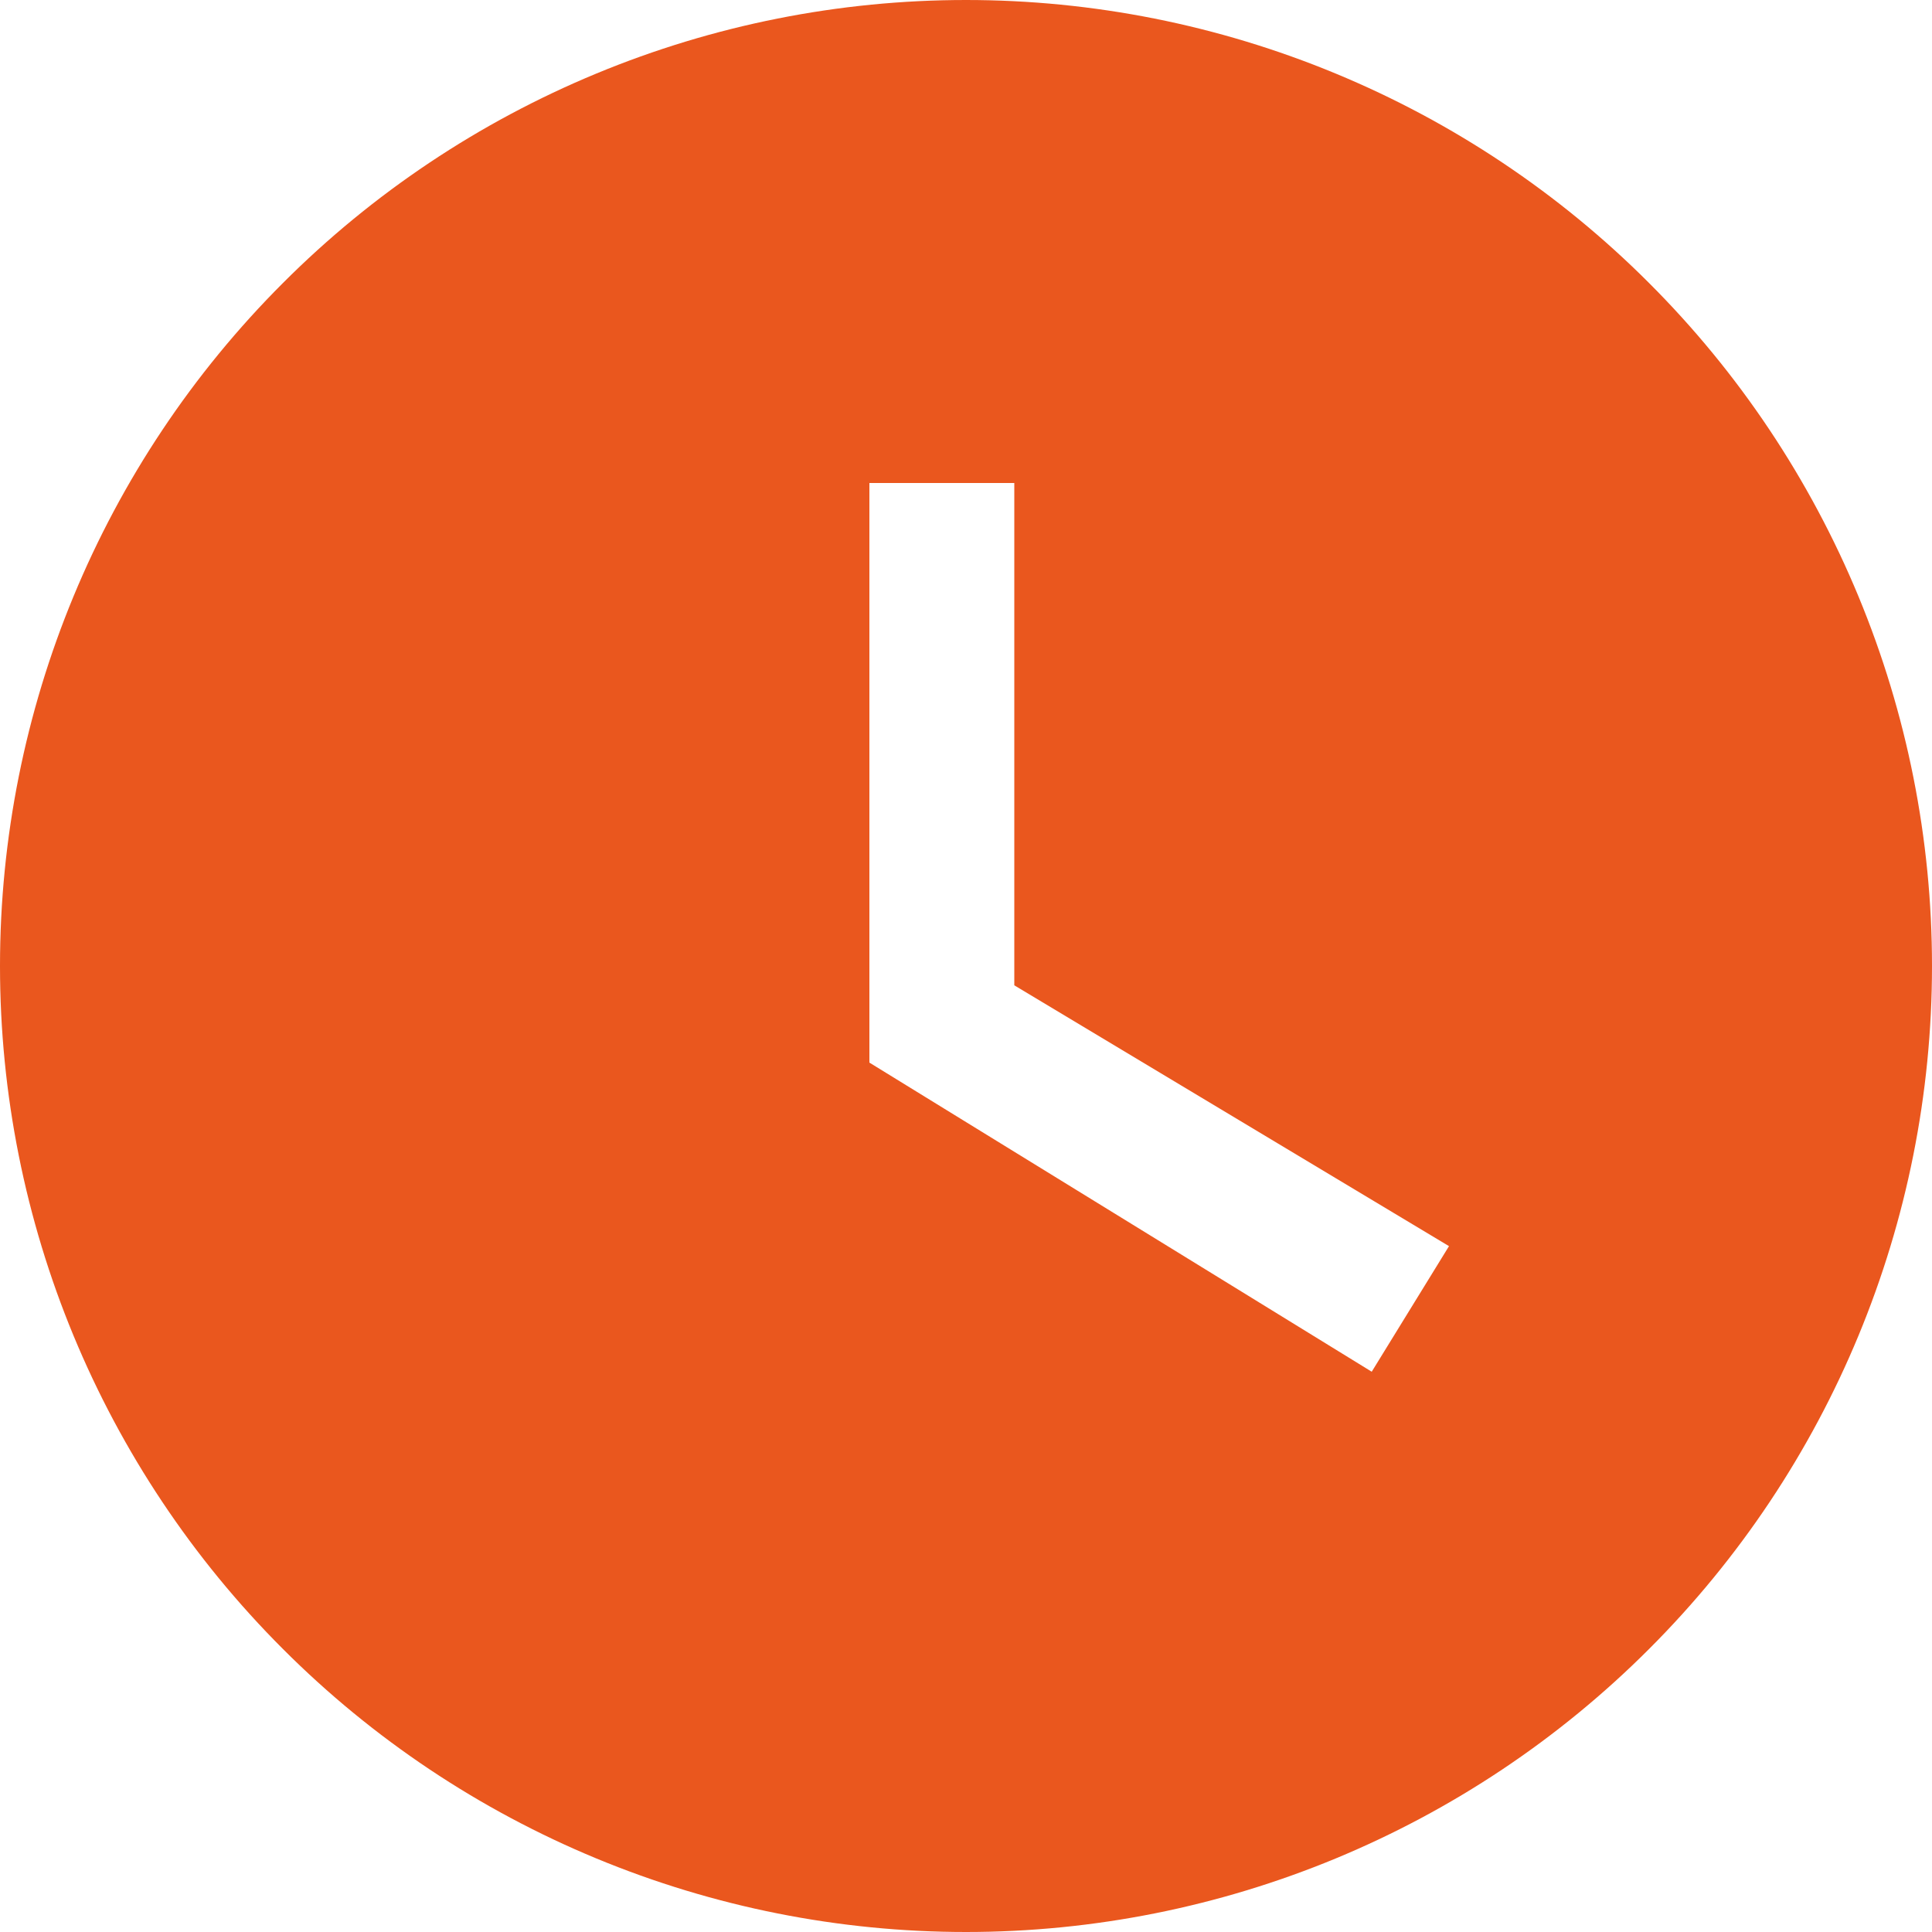
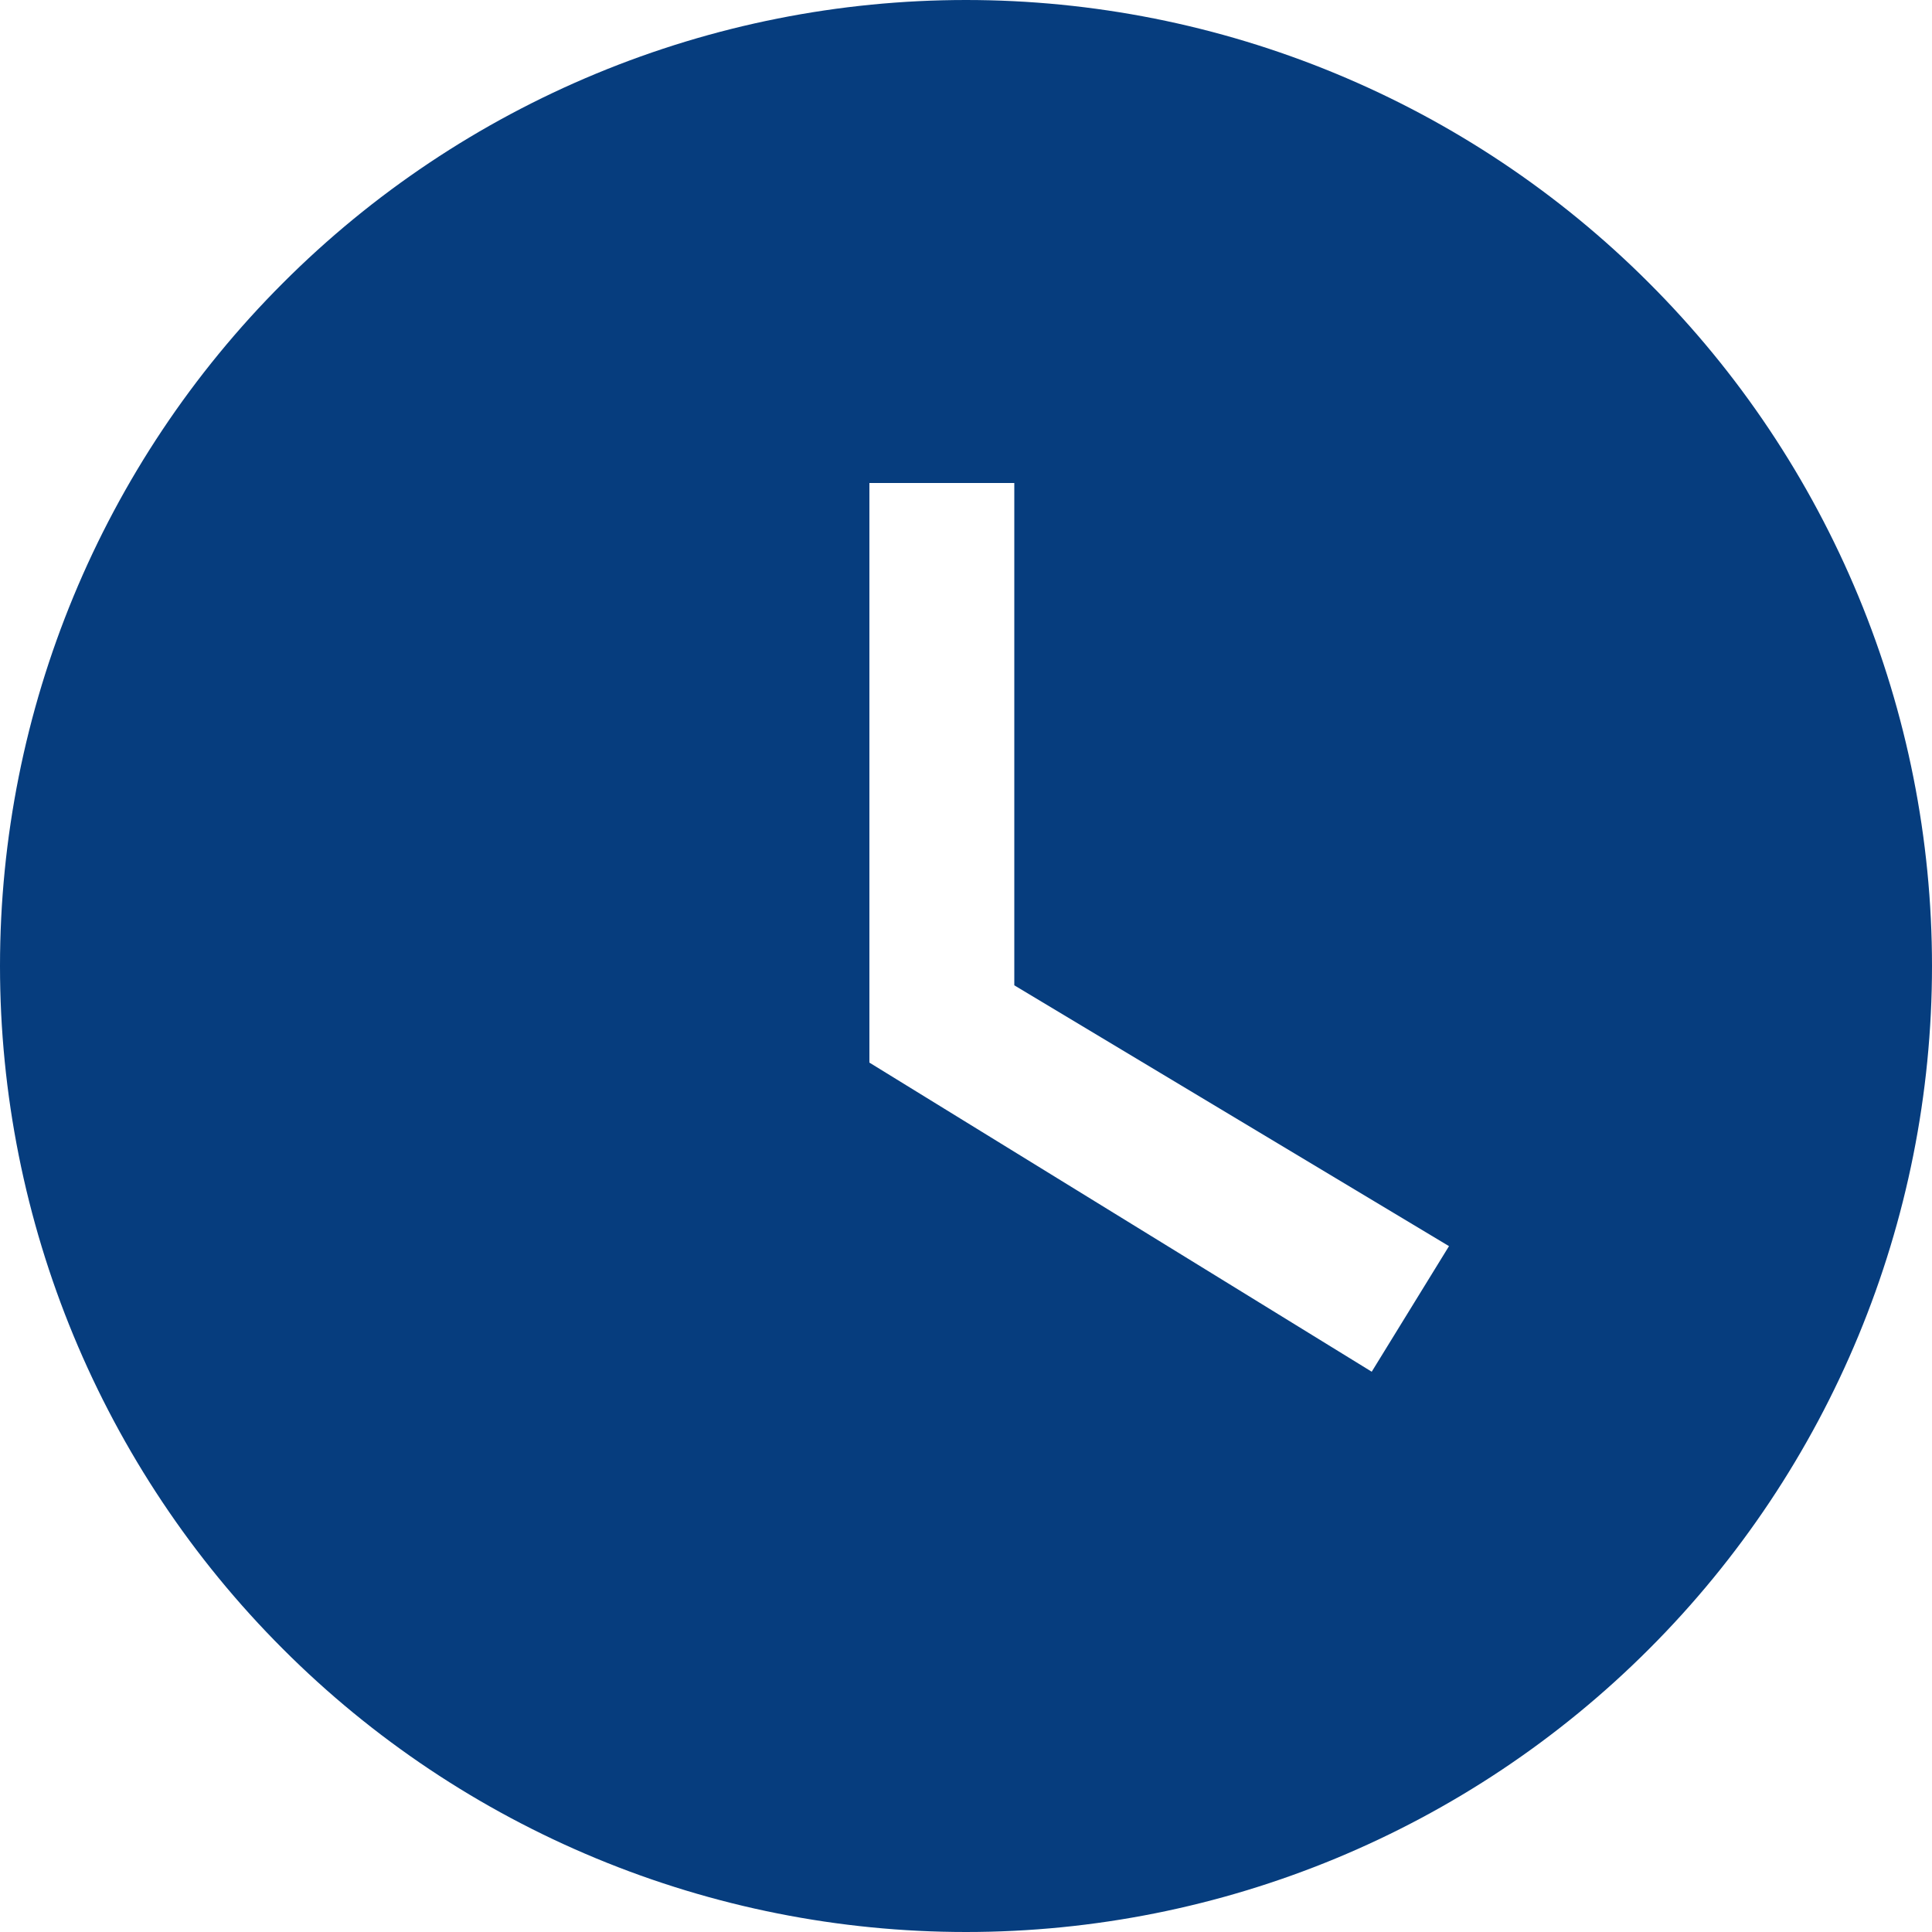
<svg xmlns="http://www.w3.org/2000/svg" width="15" height="15" viewBox="0 0 15 15" fill="none">
-   <path d="M7.5 0C6.515 0 5.54 0.194 4.63 0.571C3.72 0.948 2.893 1.5 2.197 2.197C0.79 3.603 0 5.511 0 7.5C0 9.489 0.79 11.397 2.197 12.803C2.893 13.5 3.72 14.052 4.63 14.429C5.54 14.806 6.515 15 7.5 15C9.489 15 11.397 14.21 12.803 12.803C14.21 11.397 15 9.489 15 7.5C15 6.515 14.806 5.54 14.429 4.63C14.052 3.72 13.5 2.893 12.803 2.197C12.107 1.5 11.28 0.948 10.37 0.571C9.46 0.194 8.485 0 7.5 0ZM10.65 10.65L6.75 8.25V3.75H7.875V7.65L11.25 9.675L10.65 10.65Z" fill="#EA571E" />
+   <path d="M7.5 0C6.515 0 5.54 0.194 4.63 0.571C3.72 0.948 2.893 1.5 2.197 2.197C0.79 3.603 0 5.511 0 7.5C0 9.489 0.79 11.397 2.197 12.803C2.893 13.5 3.72 14.052 4.63 14.429C5.54 14.806 6.515 15 7.5 15C9.489 15 11.397 14.21 12.803 12.803C14.21 11.397 15 9.489 15 7.5C15 6.515 14.806 5.54 14.429 4.63C14.052 3.72 13.5 2.893 12.803 2.197C12.107 1.5 11.28 0.948 10.37 0.571C9.46 0.194 8.485 0 7.5 0ZM10.65 10.65L6.75 8.25V3.75H7.875V7.65L11.25 9.675L10.65 10.65Z" fill="#063D7E" />
</svg>
